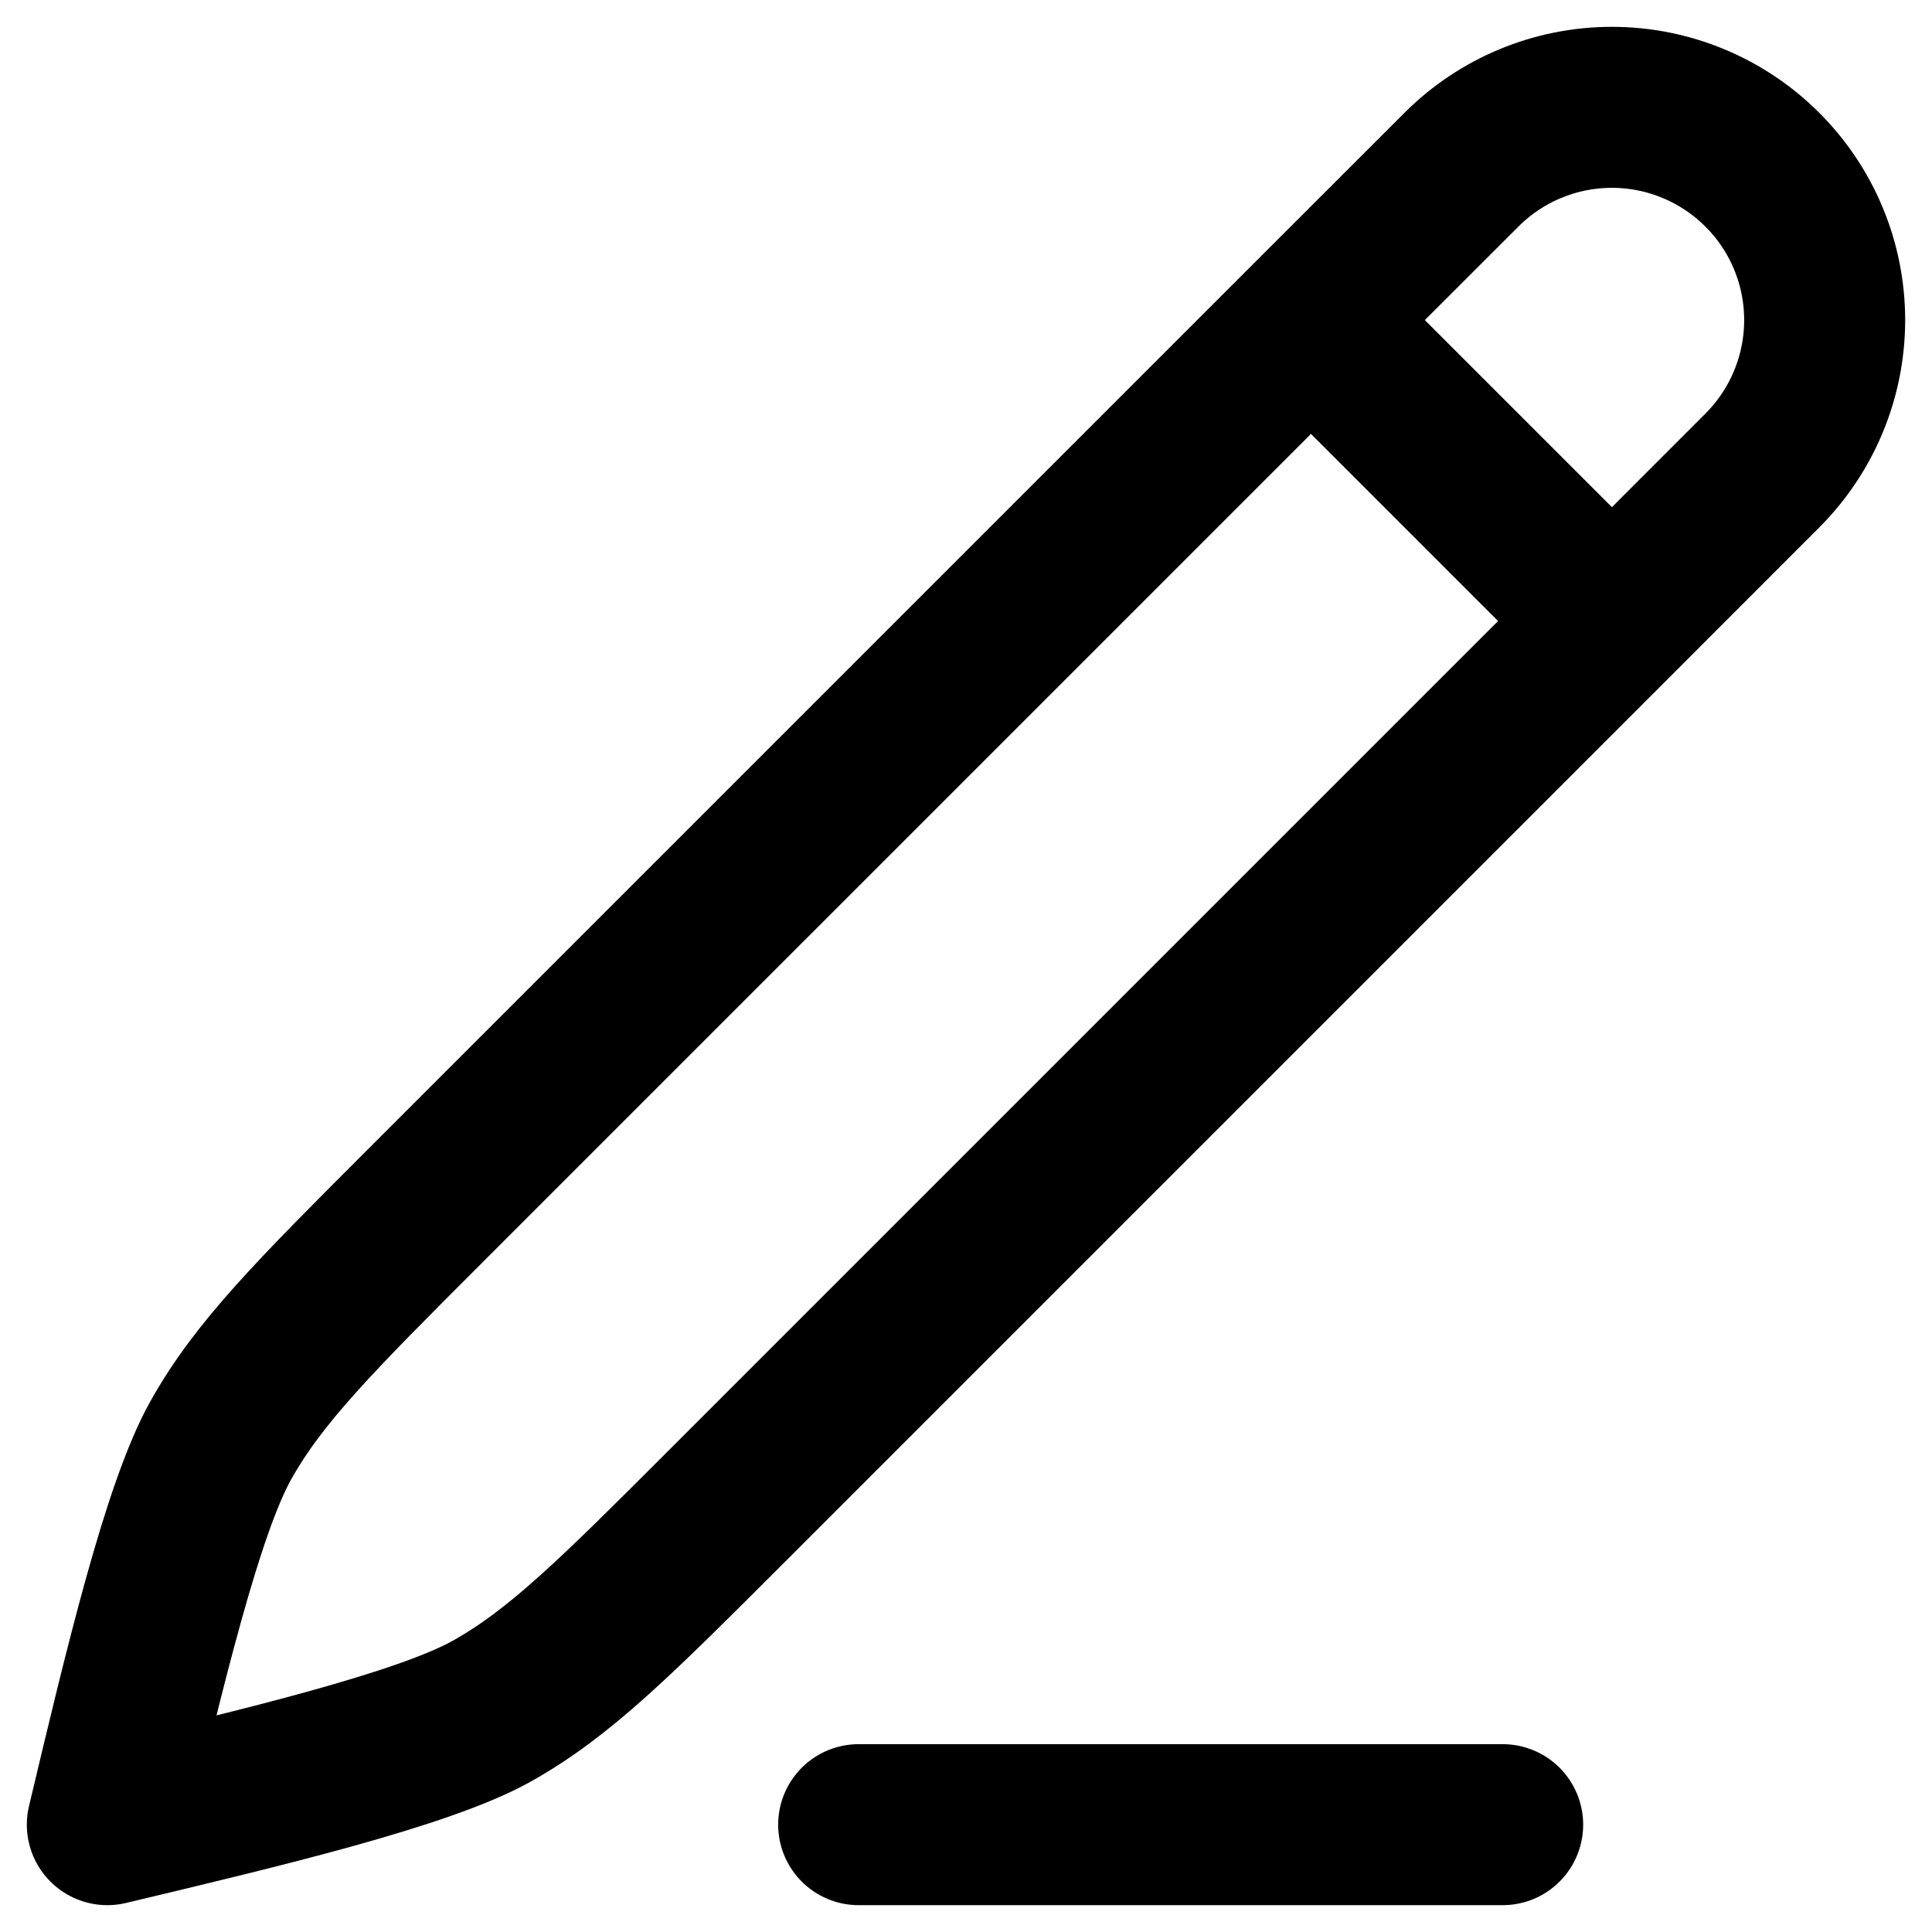
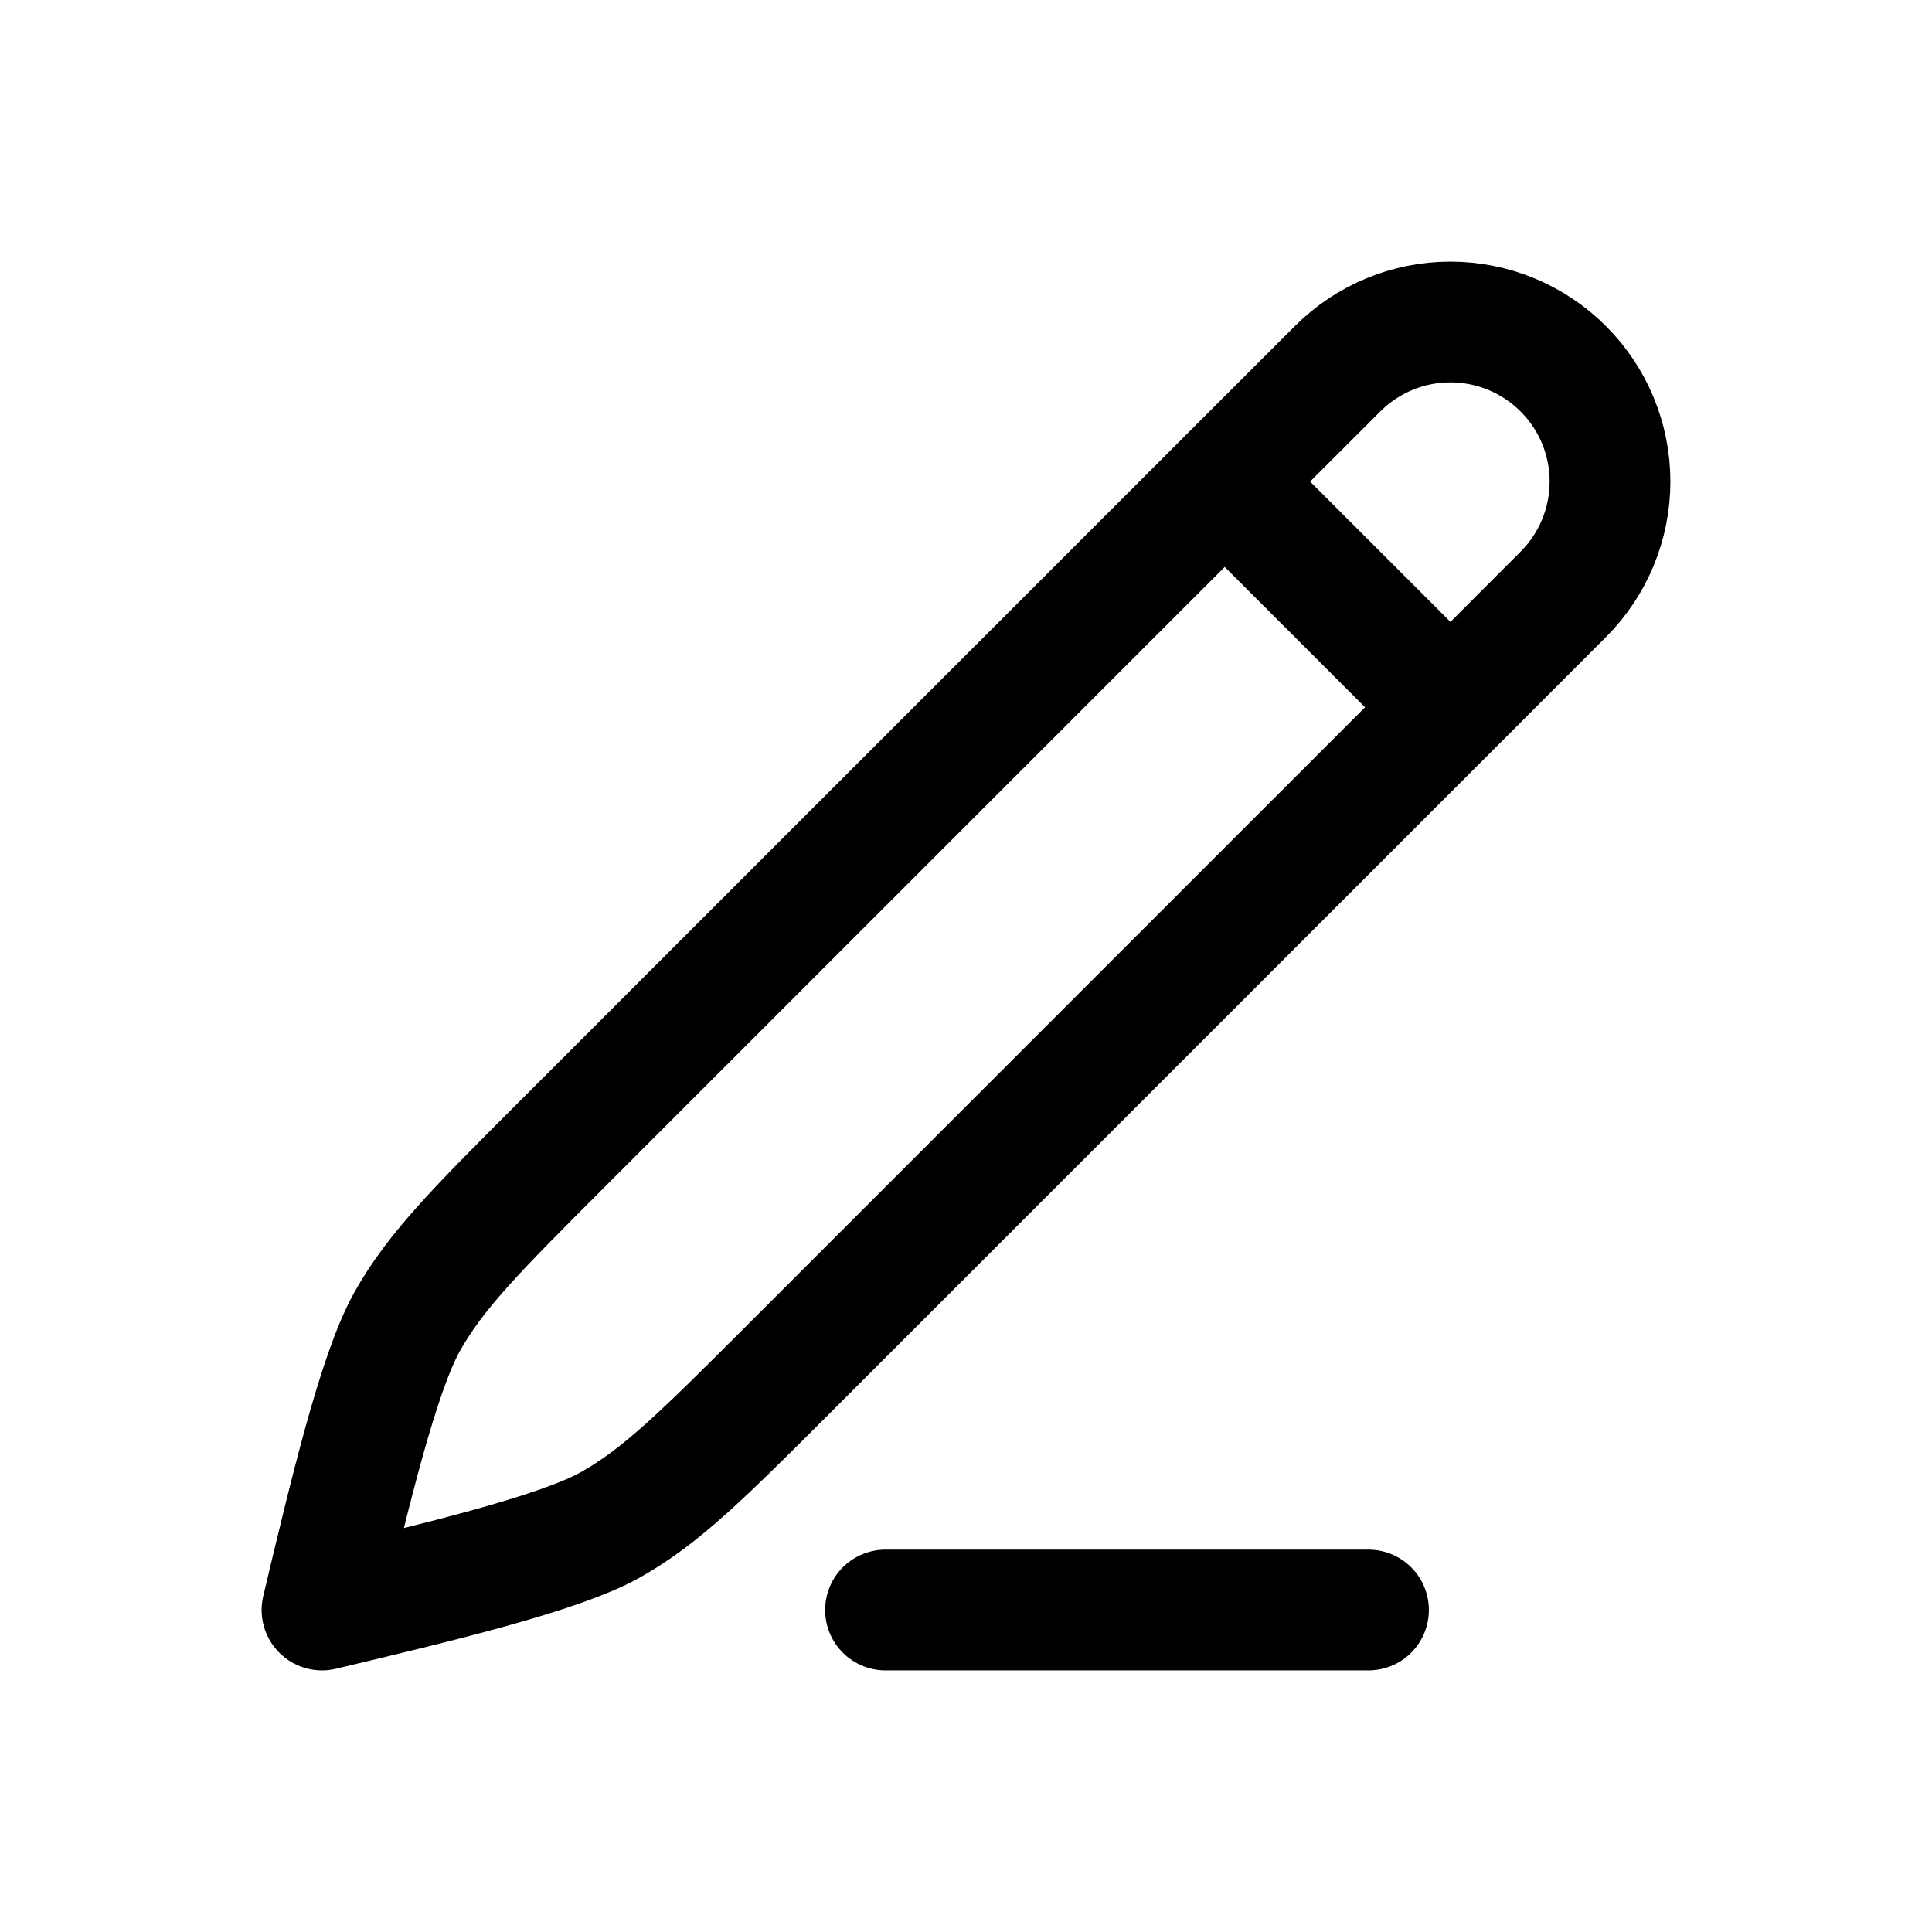
- <svg xmlns="http://www.w3.org/2000/svg" width="18" height="18" viewBox="0 0 18 18" fill="none">
-   <path d="M12.214 2.982L13.616 1.581C13.988 1.209 14.492 1 15.018 1C15.543 1 16.047 1.209 16.419 1.581C16.791 1.952 17 2.456 17 2.982C17 3.508 16.791 4.012 16.419 4.384L15.018 5.786M12.214 2.982L3.98 11.216C2.935 12.261 2.412 12.784 2.056 13.421C1.7 14.057 1.342 15.56 1 17C2.438 16.657 3.942 16.299 4.579 15.944C5.216 15.588 5.739 15.065 6.784 14.02L15.018 5.786M12.214 2.982L15.018 5.786M8 17H14" stroke="black" stroke-width="1.5" stroke-linecap="round" stroke-linejoin="round" />
+ <svg xmlns="http://www.w3.org/2000/svg" width="24" height="24" viewBox="0 0 24 24" fill="none">
+   <path d="M15.214 5.982L16.616 4.581C16.988 4.209 17.492 4 18.017 4C18.543 4 19.047 4.209 19.419 4.581C19.791 4.952 20 5.456 20 5.982C20 6.508 19.791 7.012 19.419 7.384L18.018 8.786M15.214 5.982L6.98 14.216C5.935 15.261 5.412 15.784 5.056 16.421C4.7 17.058 4.342 18.561 4 20C5.438 19.657 6.942 19.299 7.579 18.944C8.216 18.587 8.739 18.064 9.784 17.02L18.018 8.786M15.214 5.982L18.018 8.786M11 20H17" stroke="black" stroke-width="1.5" stroke-linecap="round" stroke-linejoin="round" />
</svg>
